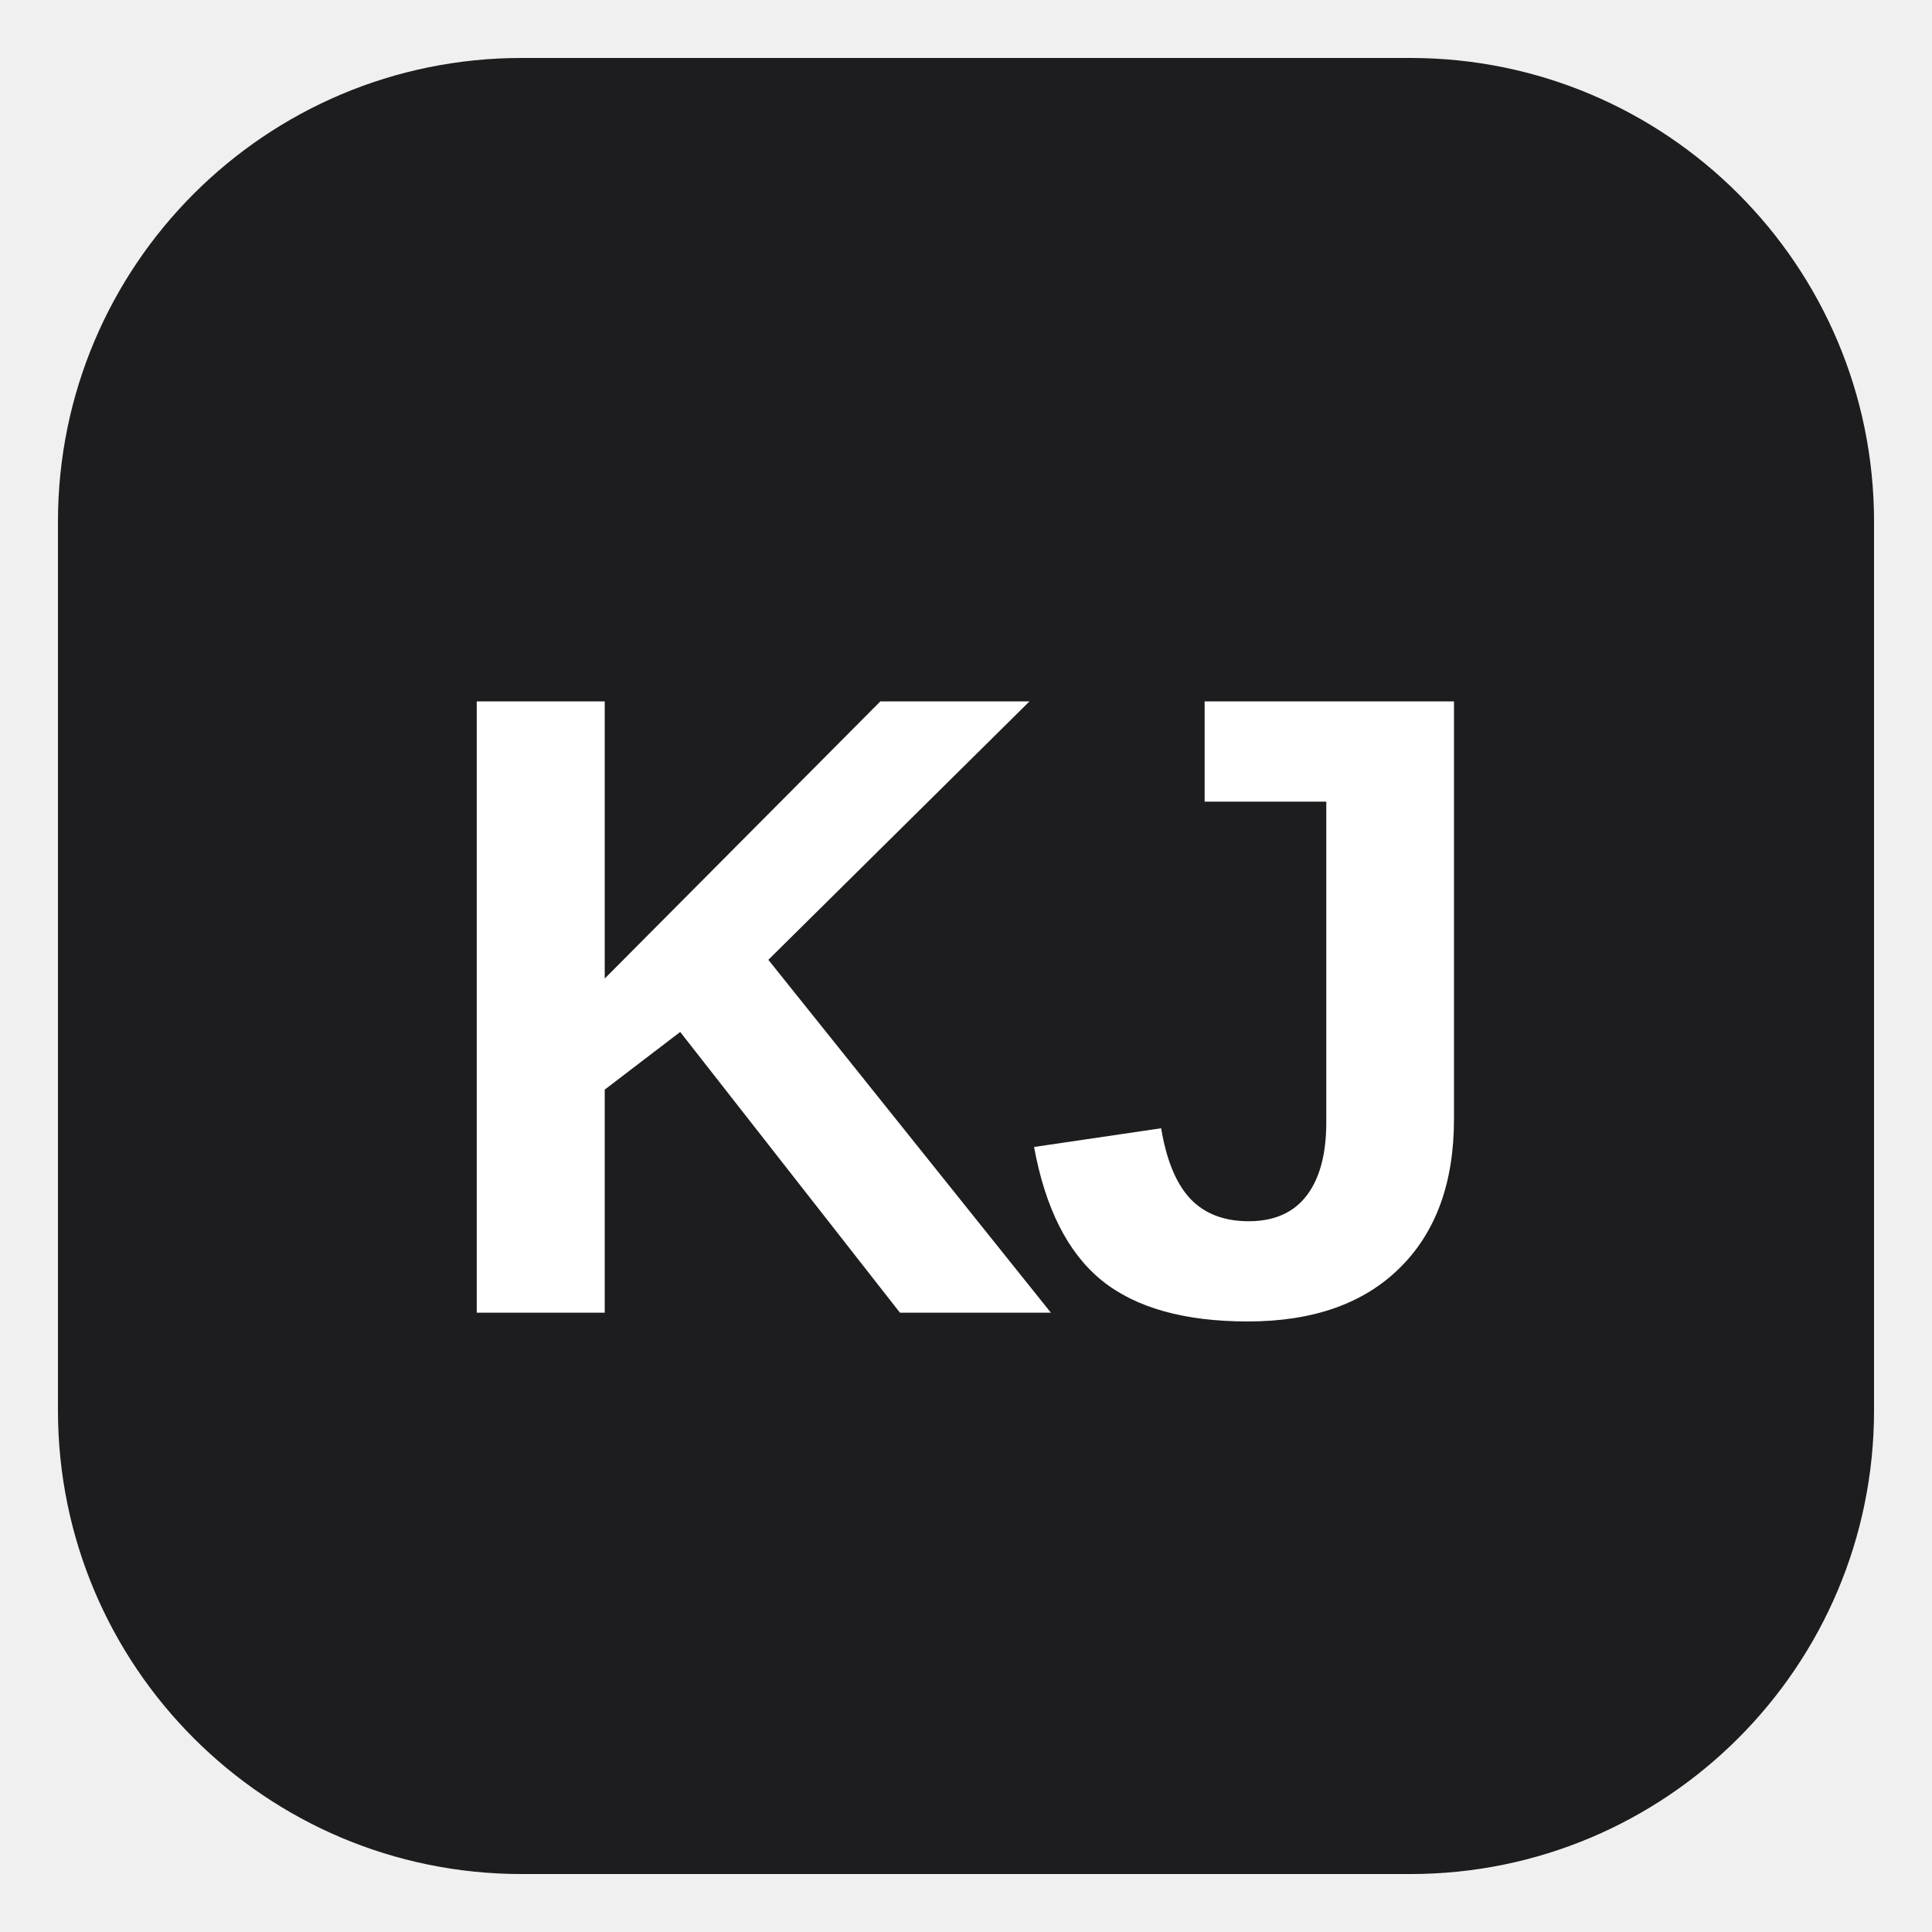
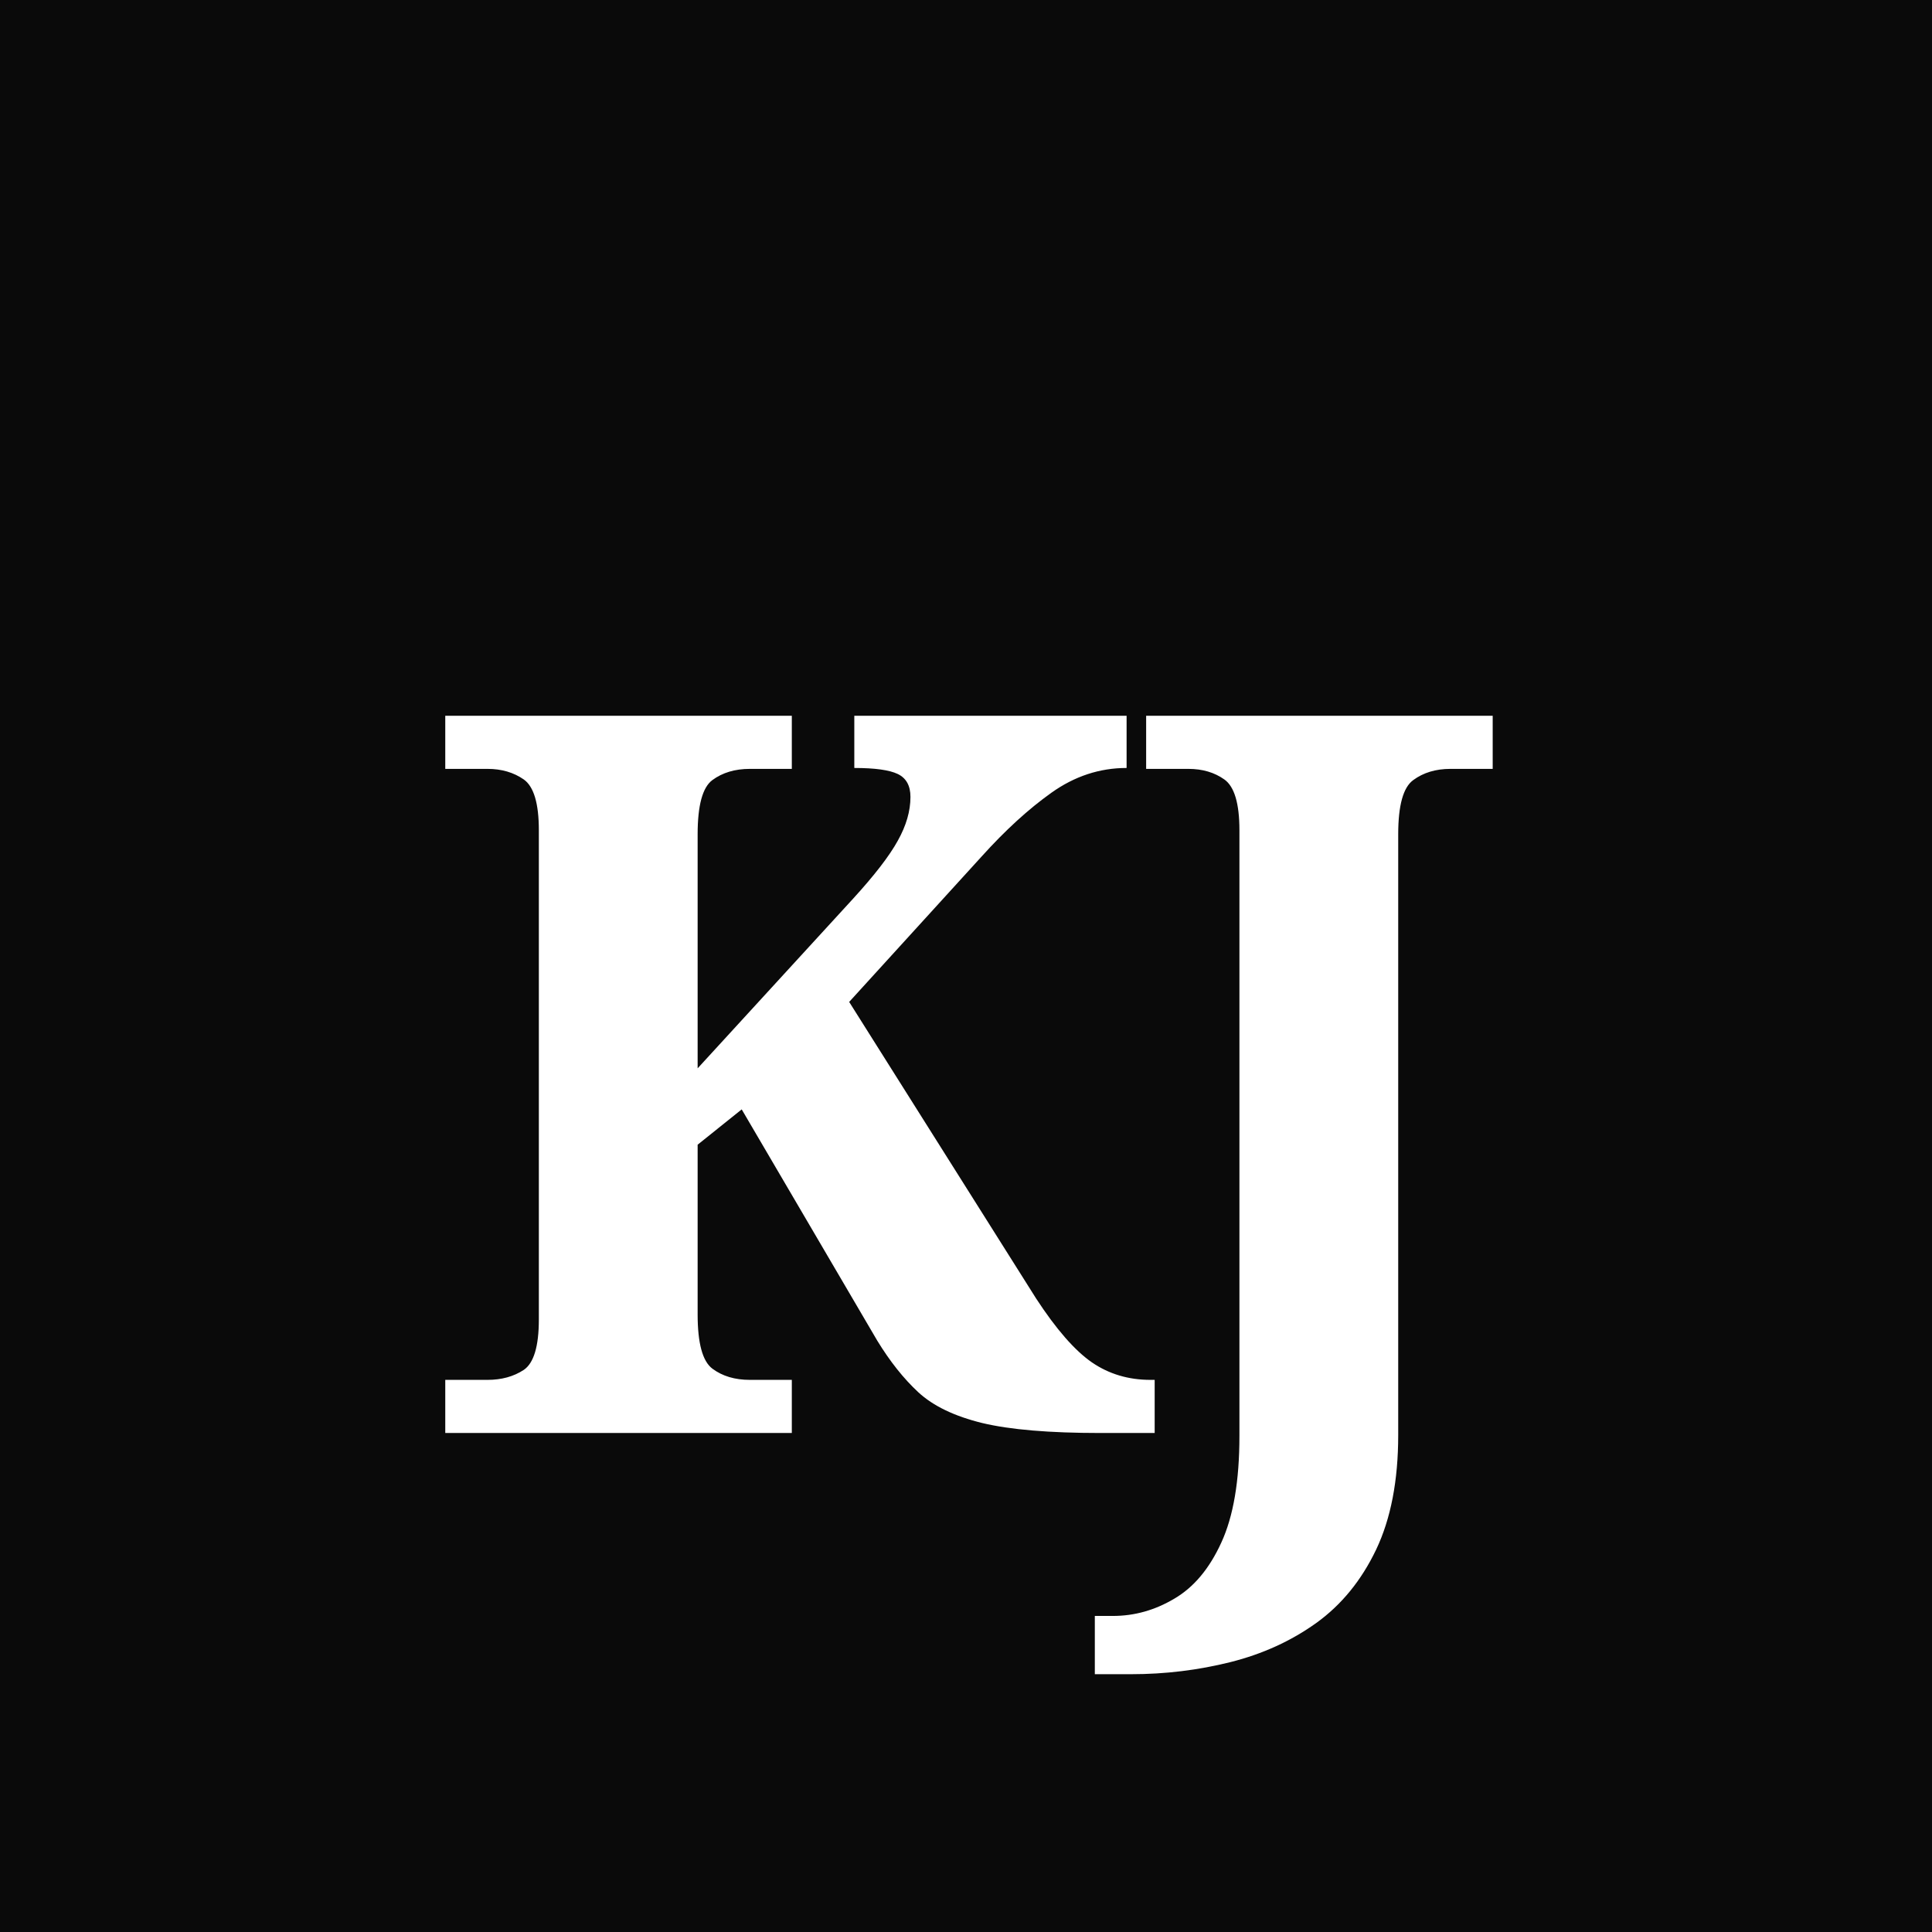
<svg xmlns="http://www.w3.org/2000/svg" viewBox="0 0 100 100">
-   <rect x="3" y="3" width="94" height="94" rx="24" fill="#1d1d1f" />
-   <text x="50" y="52" text-anchor="middle" dominant-baseline="central" font-family="-apple-system, 'Geist', 'Helvetica Neue', Arial, sans-serif" font-weight="650" font-size="46" letter-spacing="-2" fill="#ffffff">KJ</text>
+   <rect width="100" height="100" fill="#0a0a0a" />
+   <text x="50" y="54" text-anchor="middle" dominant-baseline="central" font-family="Newsreader, Georgia, serif" font-weight="600" font-size="52" letter-spacing="-2" fill="#ffffff">KJ</text>
</svg>
